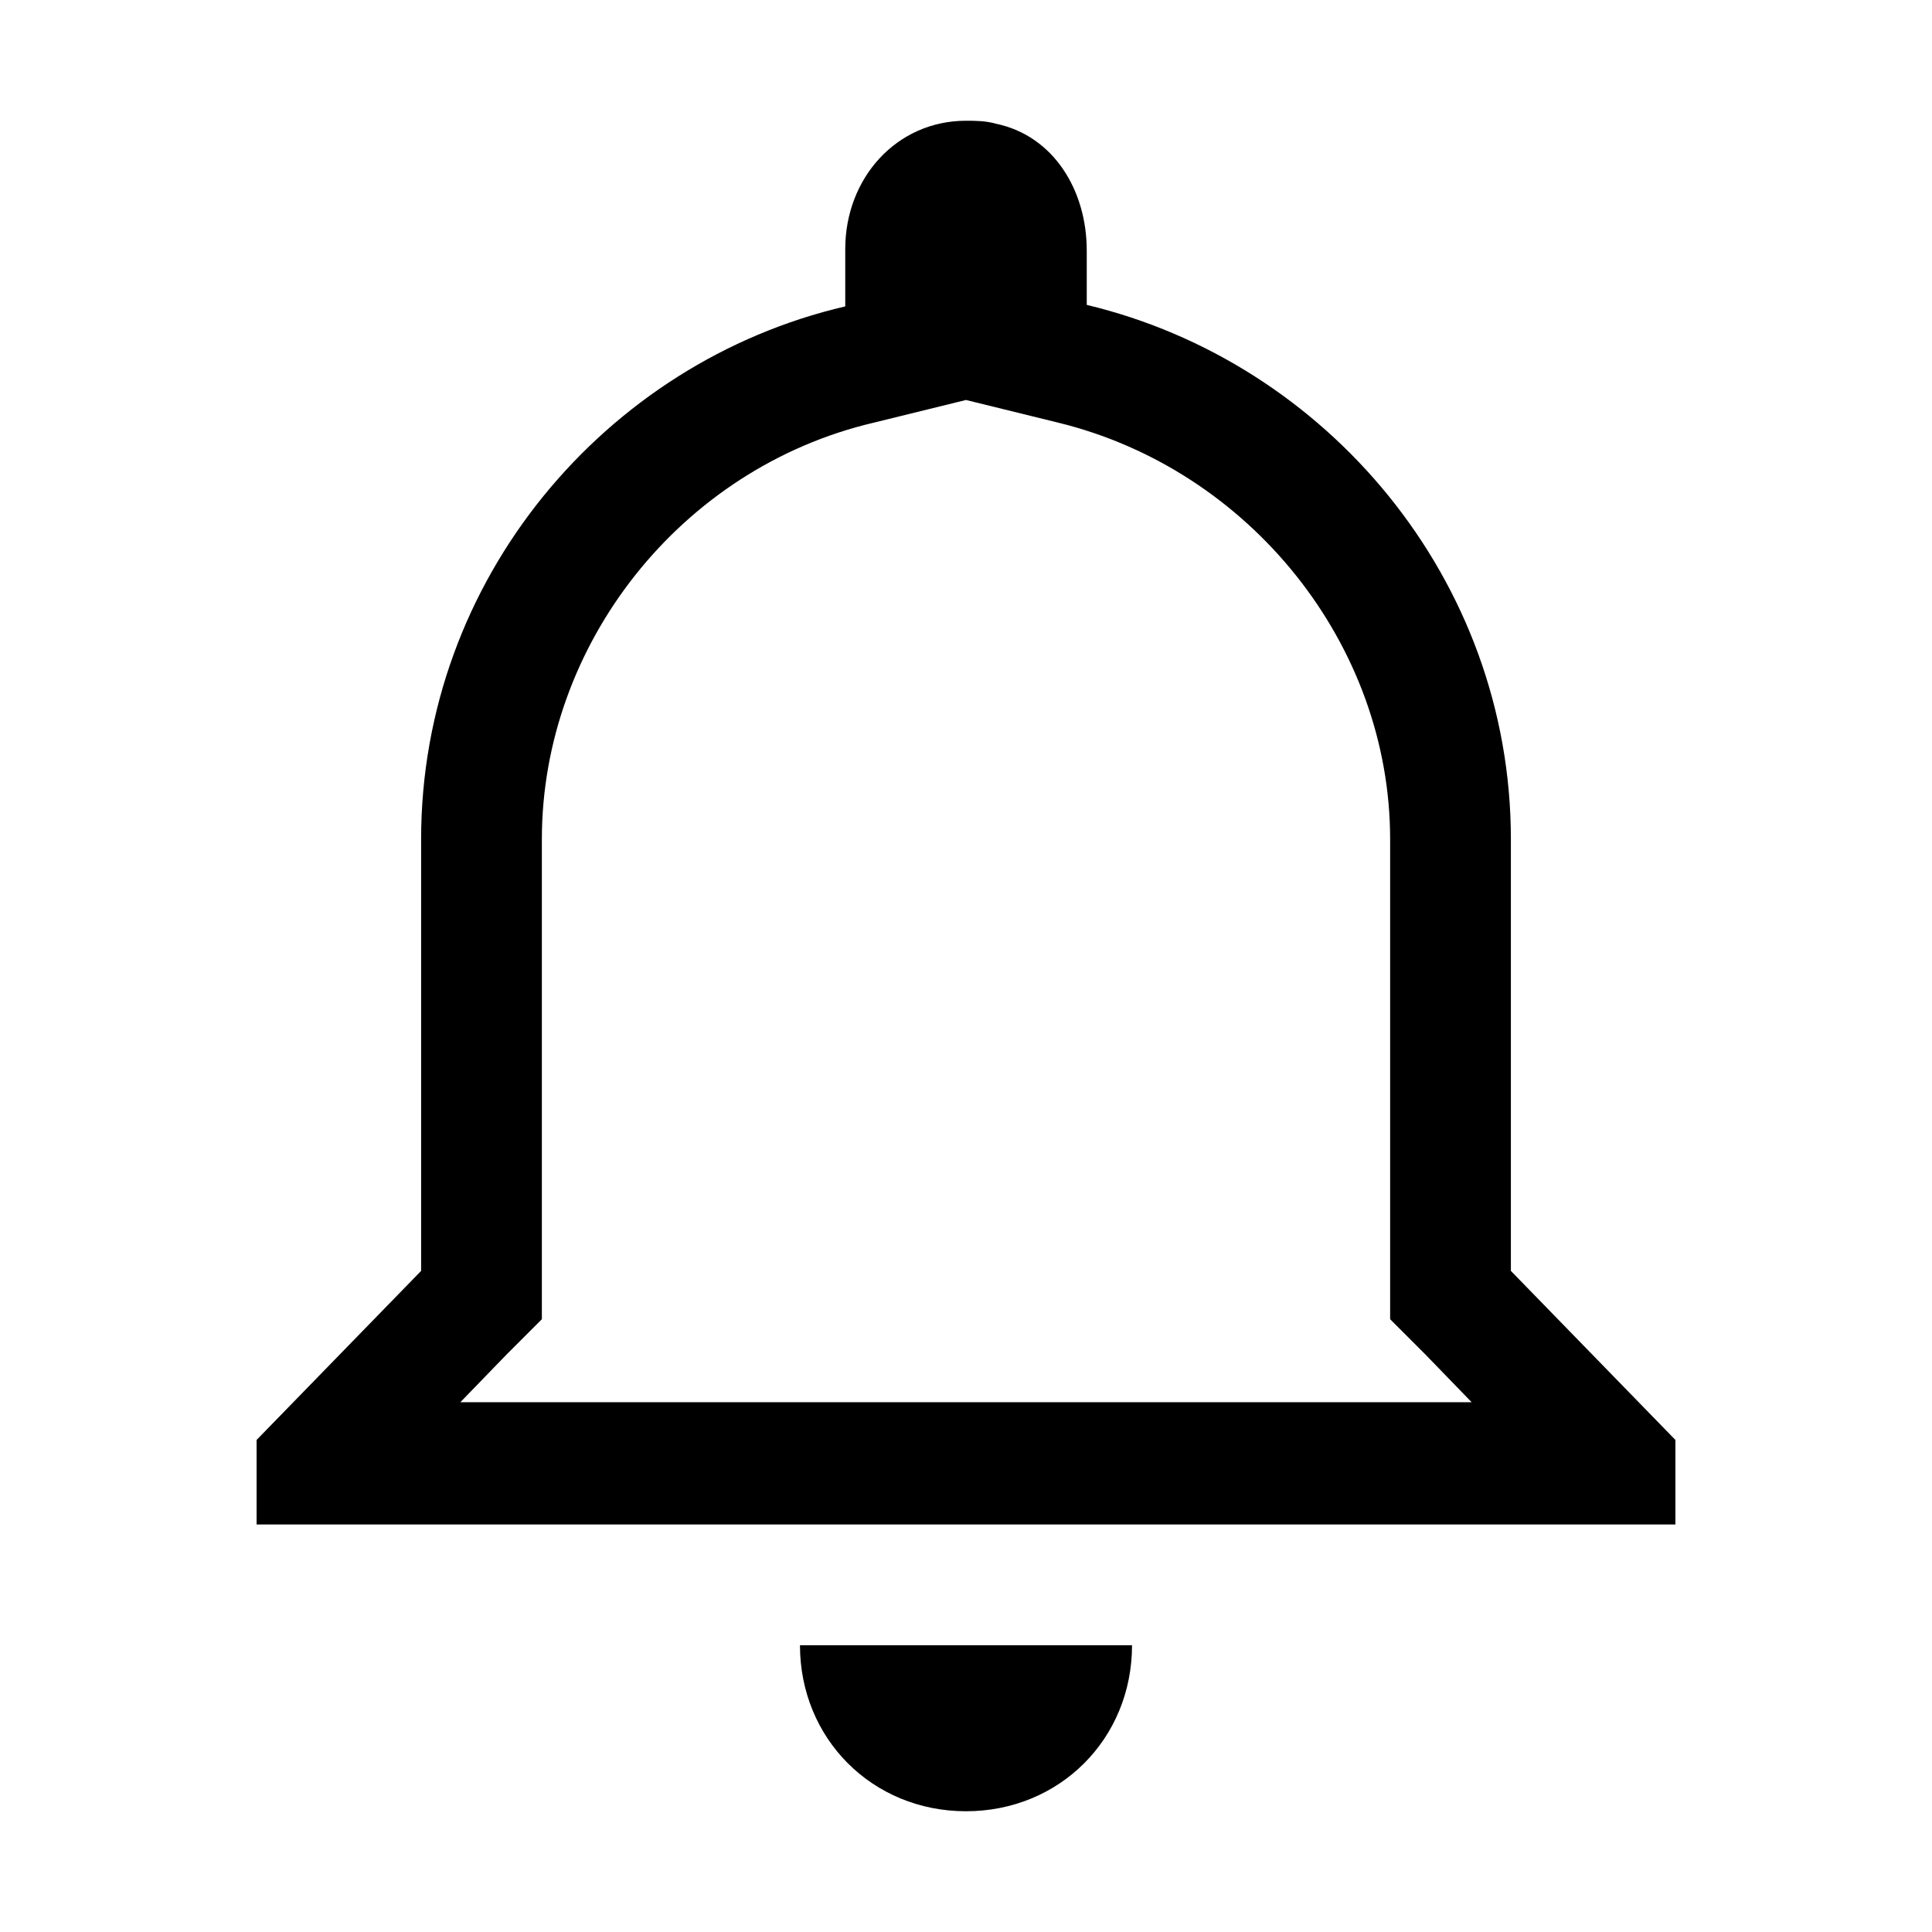
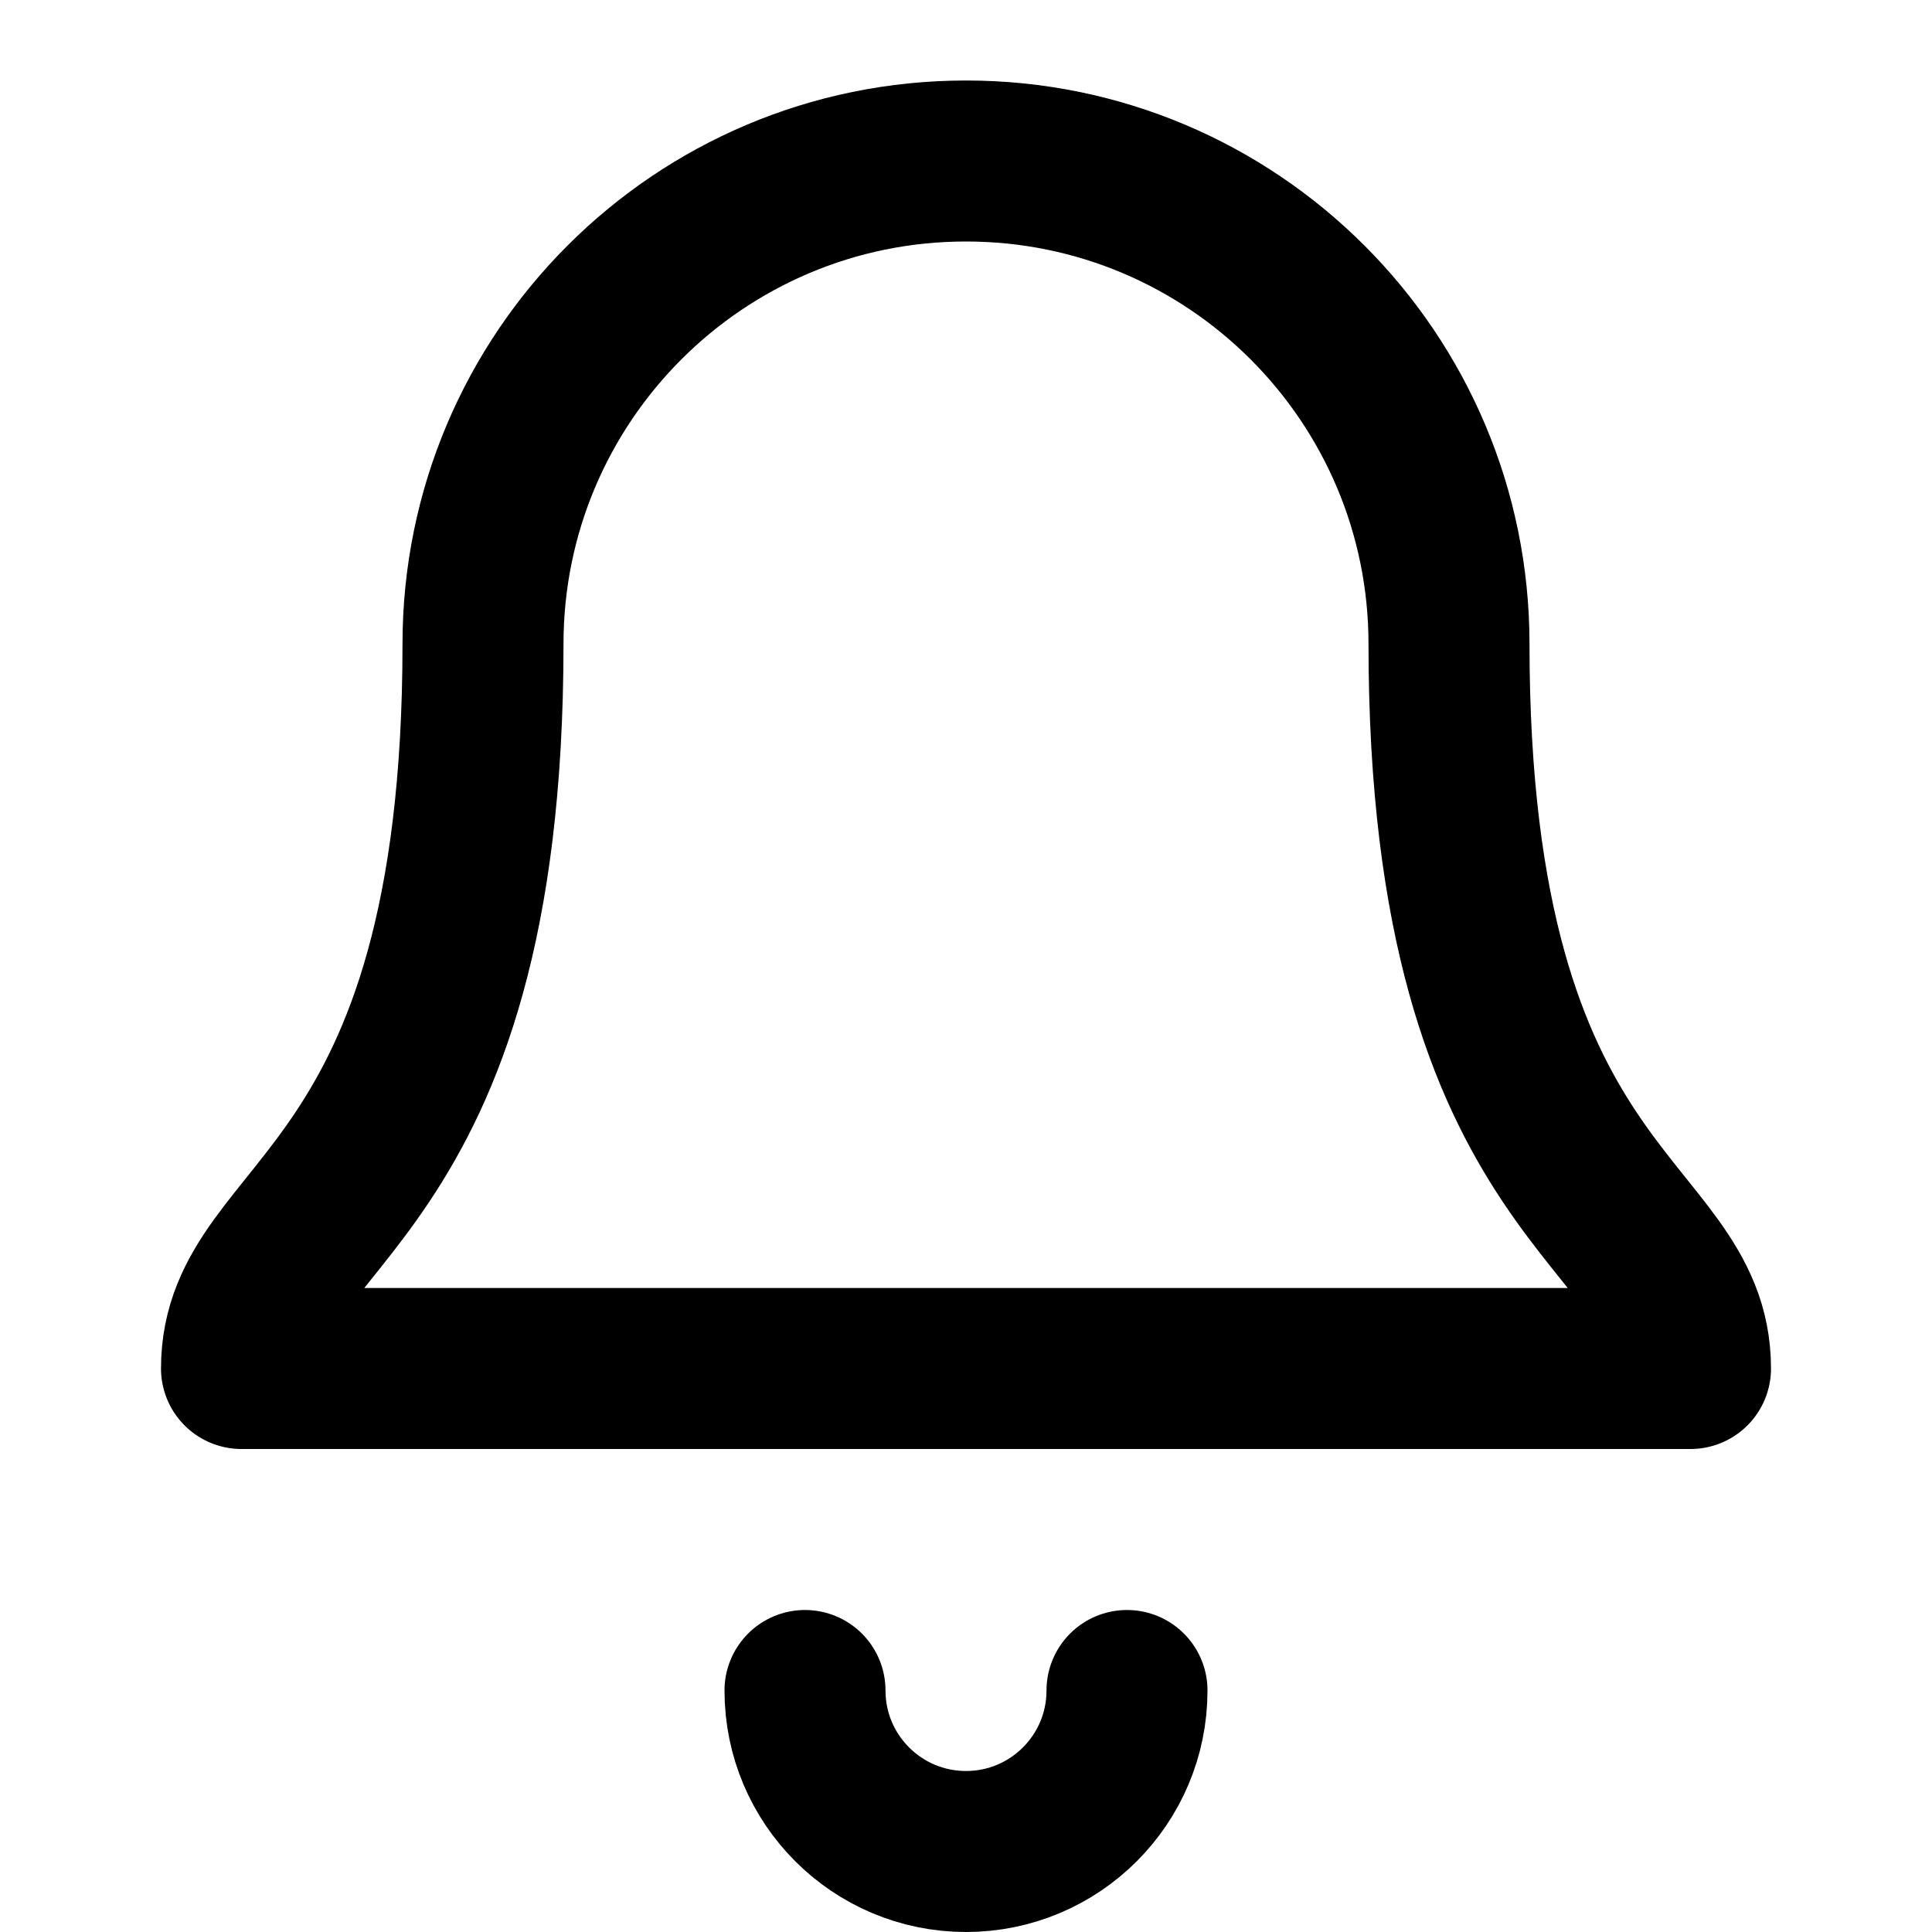
- <svg xmlns="http://www.w3.org/2000/svg" t="1773923748724" class="icon" viewBox="0 0 1024 1024" version="1.1" p-id="5930" width="200" height="200">
-   <path d="M512 212l48.8 12c101.6 24.8 176 117.6 176 220.8v254.4l18.4 18.4 24.8 25.6h-536l24.8-25.6 18.4-18.4V444.8c0-103.2 73.6-196.8 176-220.8l48.8-12M512 64c-36.8 0-64 30.4-64 68v30.4C320.8 192 223.2 307.2 223.2 444.8v228.8L136 763.2v44.8h752v-44.8l-87.2-89.6V444.8c0-137.6-97.6-252.8-224.8-283.2v-28.8c0-32-17.6-60.8-48-67.2-5.6-1.6-11.2-1.6-16-1.6z m88 808H424c0 49.6 38.4 88 88 88s88-38.4 88-88z" p-id="5931" />
+ <svg xmlns="http://www.w3.org/2000/svg" viewBox="0 0 24 24">
+   <path d="M18 8a6 6 0 0 0-12 0c0 7-3 7-3 9h18c0-2-3-2-3-9Z" fill="none" stroke="currentColor" stroke-width="2" stroke-linejoin="round" />
+   <path d="M10 21a2 2 0 0 0 4 0" fill="none" stroke="currentColor" stroke-width="2" stroke-linecap="round" />
</svg>
